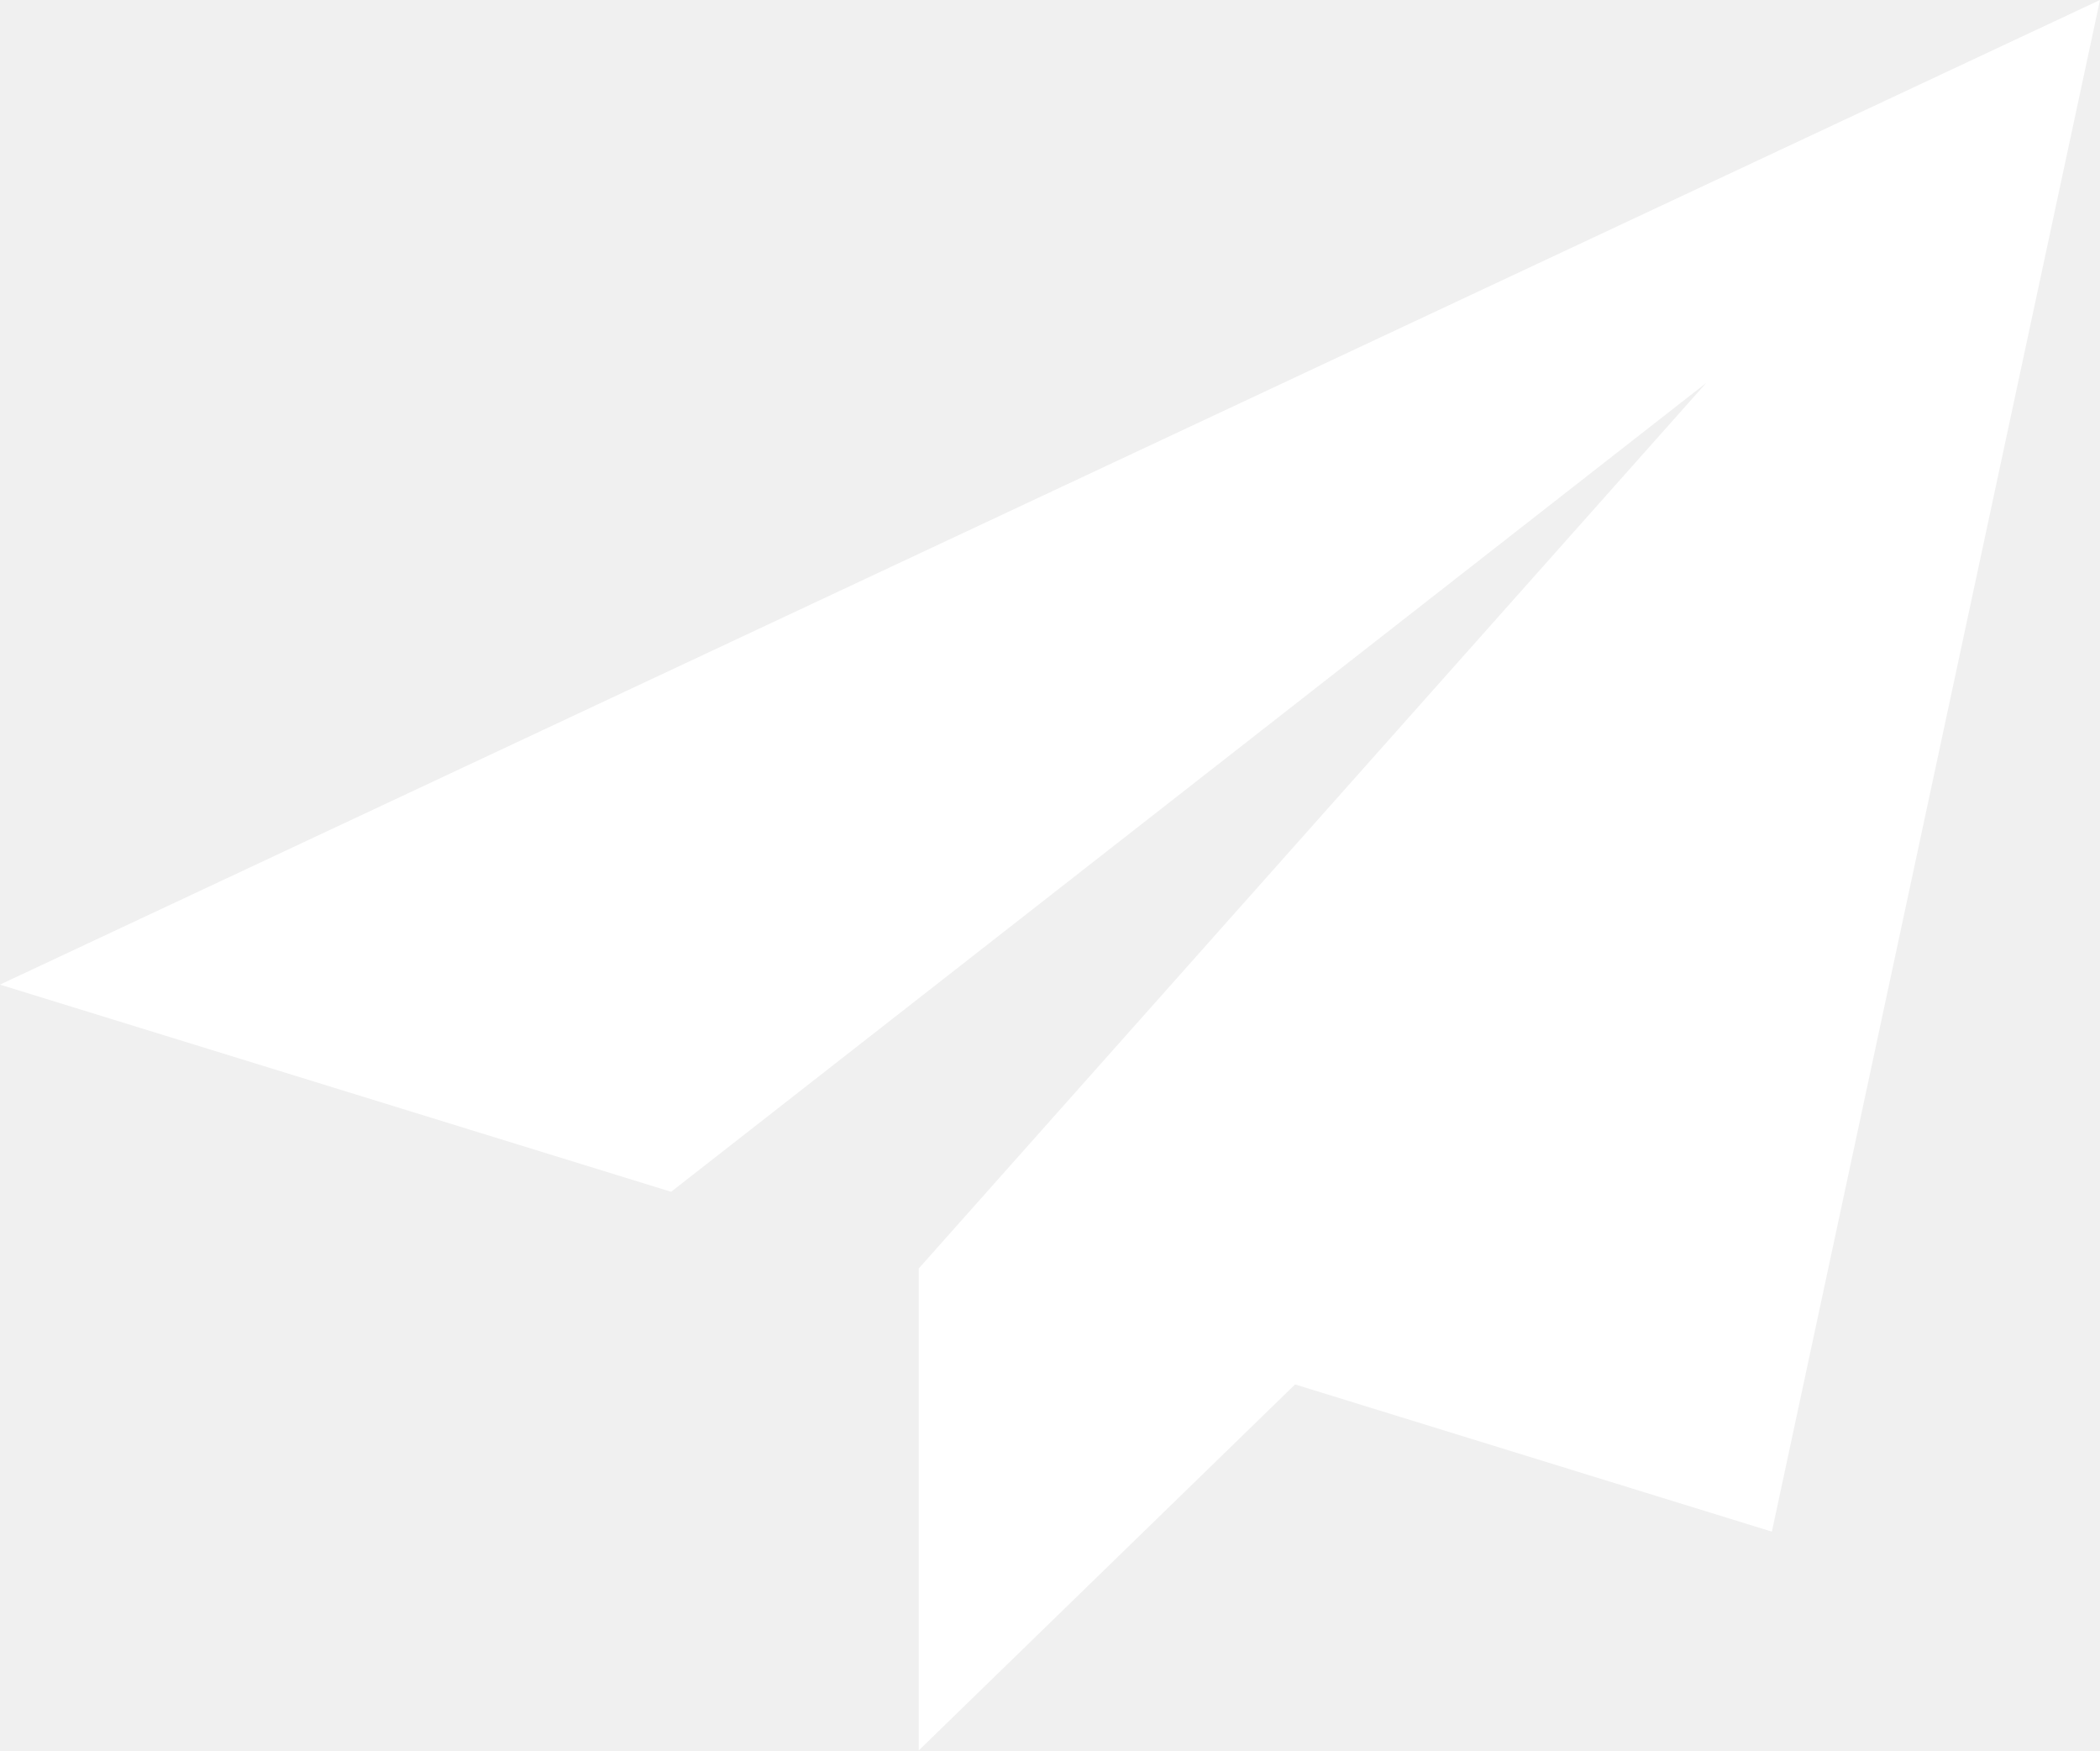
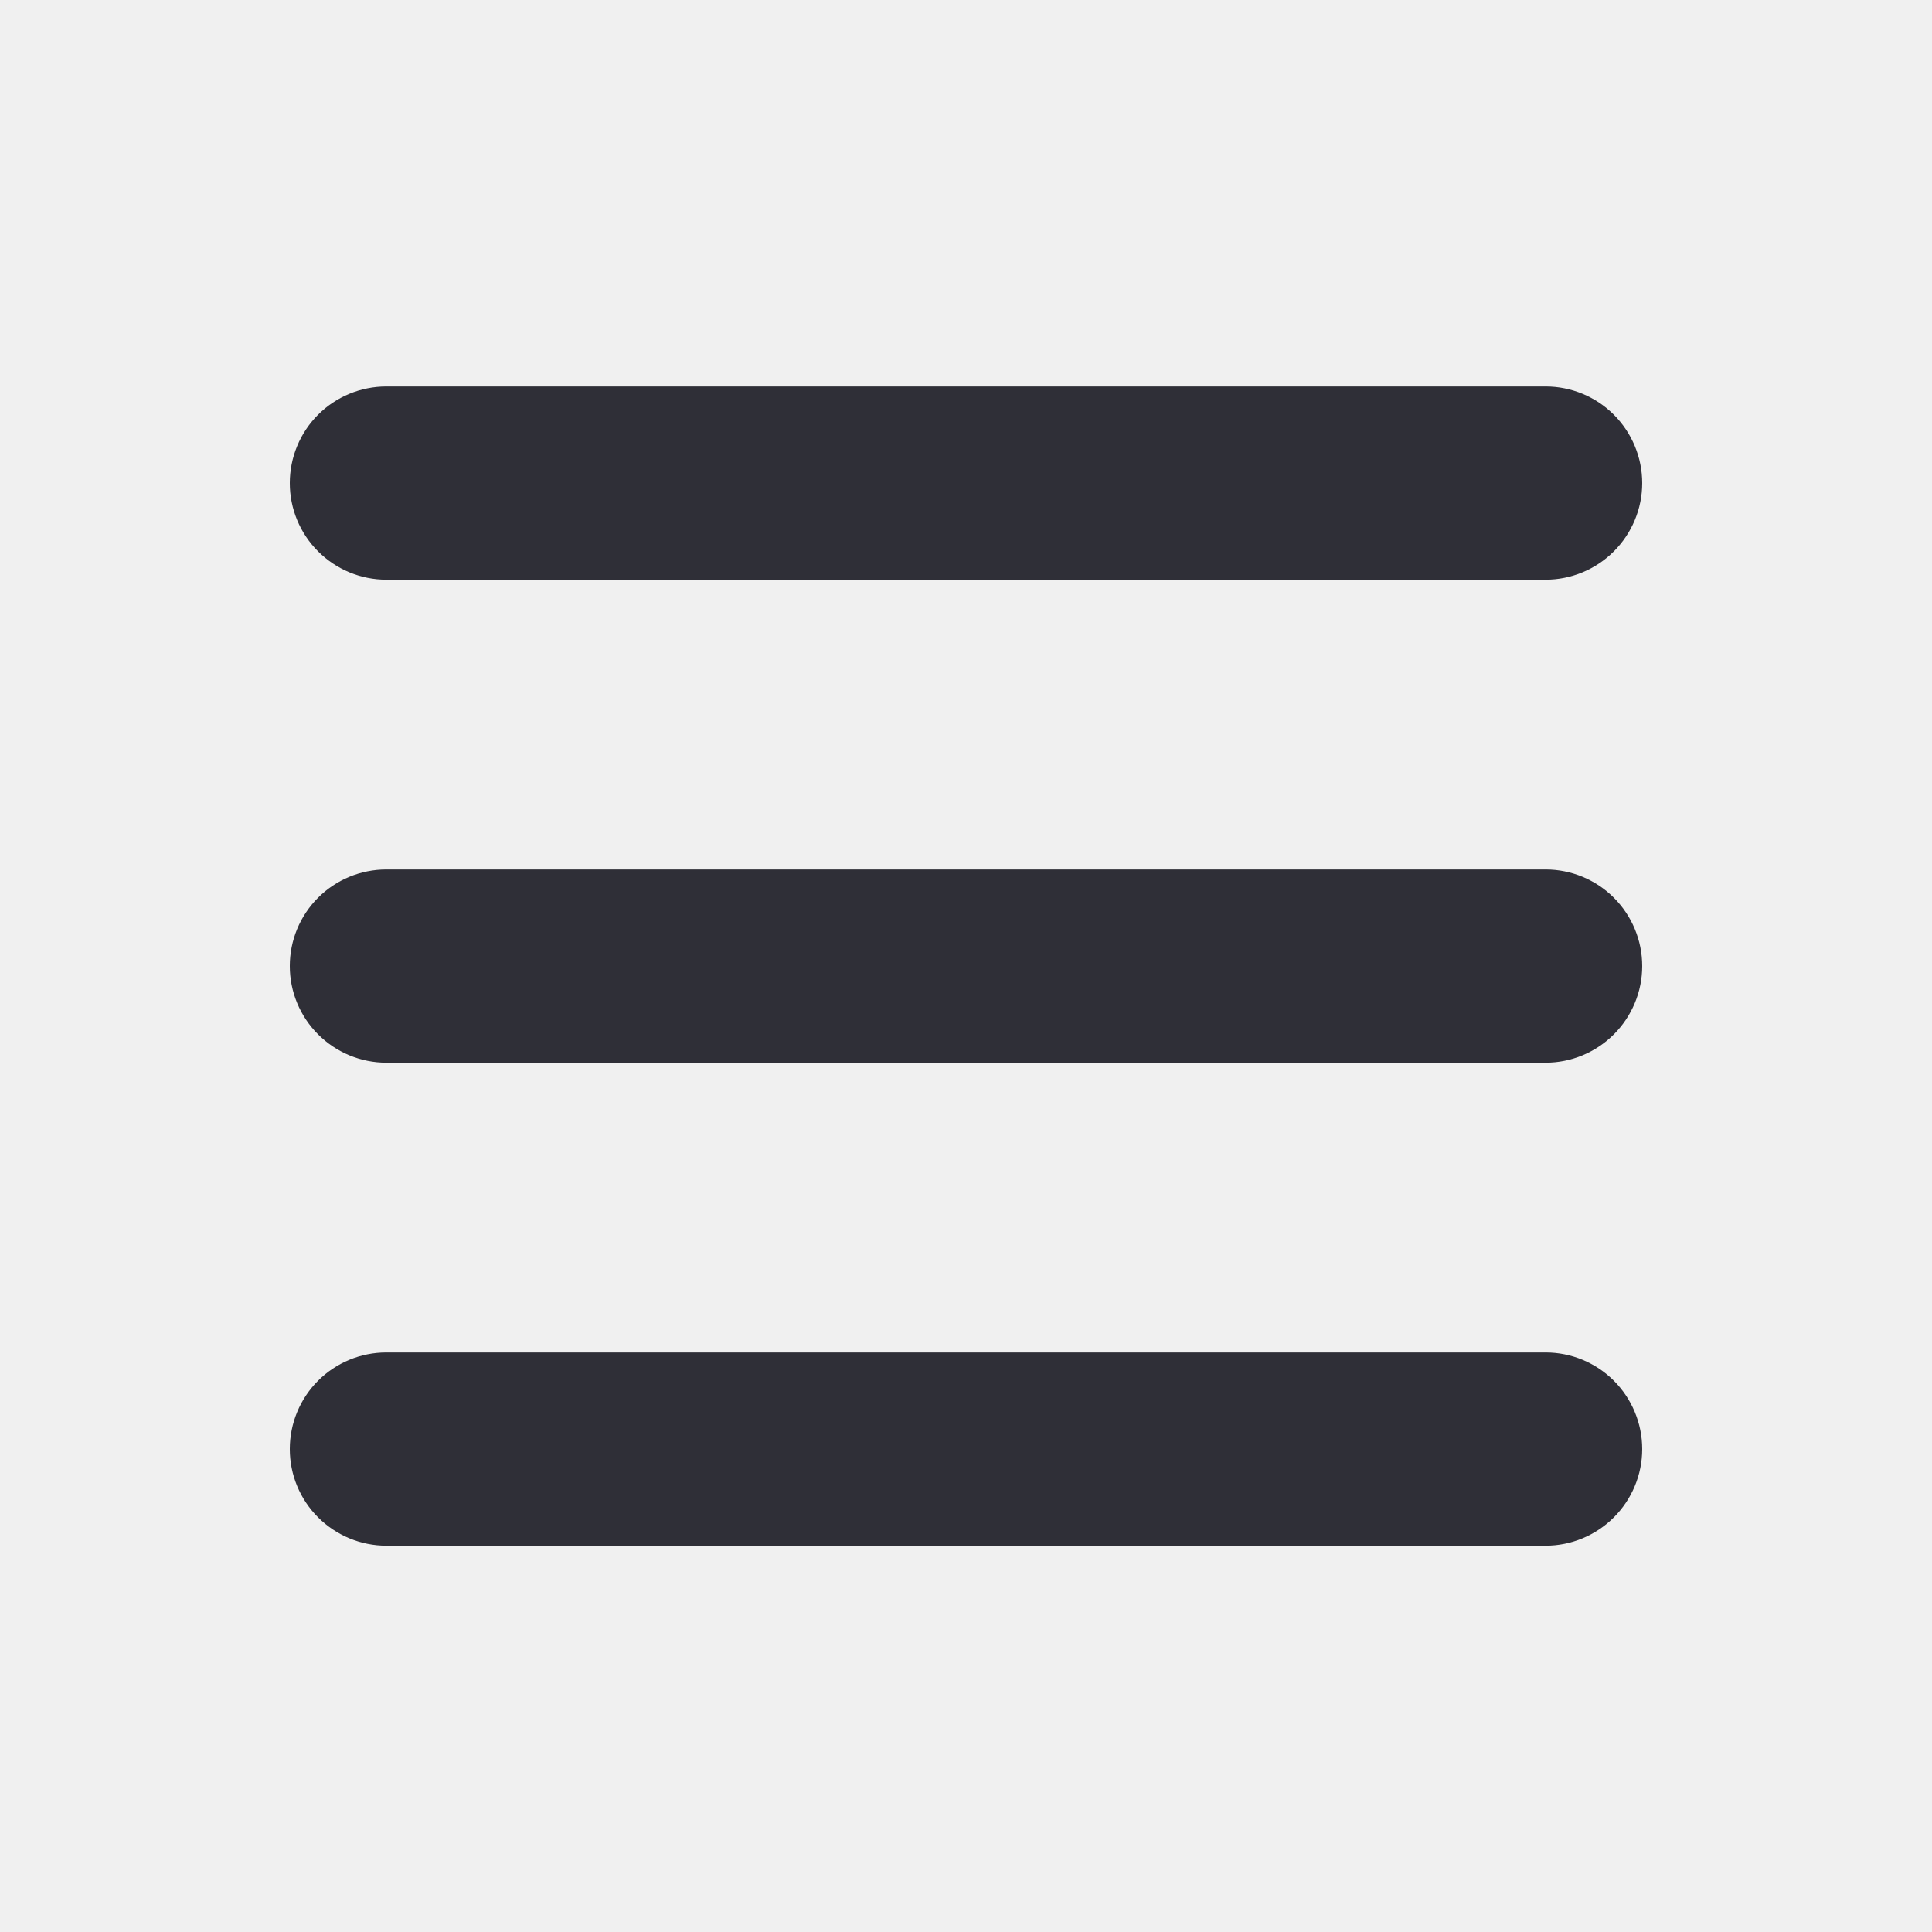
- <svg xmlns="http://www.w3.org/2000/svg" width="24" height="20" viewBox="0 0 24 20" fill="none">
-   <path d="M24 0L0 11.25L7.67 13.617L19.5 4.375L10.502 14.491L10.509 14.494L10.5 14.491V20L14.801 15.818L20.25 17.5L24 0Z" fill="white" />
+ <svg xmlns="http://www.w3.org/2000/svg" width="24" height="24" viewBox="0 0 24 24" fill="none">
+   <path fill-rule="evenodd" clip-rule="evenodd" d="M3.6 6.001C3.6 5.683 3.726 5.377 3.951 5.152C4.176 4.927 4.481 4.801 4.8 4.801H19.2C19.518 4.801 19.823 4.927 20.048 5.152C20.273 5.377 20.4 5.683 20.4 6.001C20.4 6.319 20.273 6.624 20.048 6.849C19.823 7.074 19.518 7.201 19.2 7.201H4.8C4.481 7.201 4.176 7.074 3.951 6.849C3.726 6.624 3.6 6.319 3.6 6.001Z" fill="#2F2F37" />
+   <path fill-rule="evenodd" clip-rule="evenodd" d="M3.6 12.001C3.6 11.682 3.726 11.377 3.951 11.152C4.176 10.927 4.481 10.801 4.8 10.801H19.2C19.518 10.801 19.823 10.927 20.048 11.152C20.273 11.377 20.4 11.682 20.4 12.001C20.4 12.319 20.273 12.624 20.048 12.849C19.823 13.074 19.518 13.201 19.2 13.201H4.8C4.481 13.201 4.176 13.074 3.951 12.849C3.726 12.624 3.6 12.319 3.6 12.001Z" fill="#2F2F37" />
+   <path fill-rule="evenodd" clip-rule="evenodd" d="M3.6 18.001C3.6 17.683 3.726 17.377 3.951 17.152C4.176 16.927 4.481 16.801 4.8 16.801H19.2C19.518 16.801 19.823 16.927 20.048 17.152C20.273 17.377 20.4 17.683 20.4 18.001C20.4 18.319 20.273 18.624 20.048 18.849C19.823 19.074 19.518 19.201 19.2 19.201H4.8C4.481 19.201 4.176 19.074 3.951 18.849C3.726 18.624 3.6 18.319 3.6 18.001Z" fill="#2F2F37" />
</svg>
